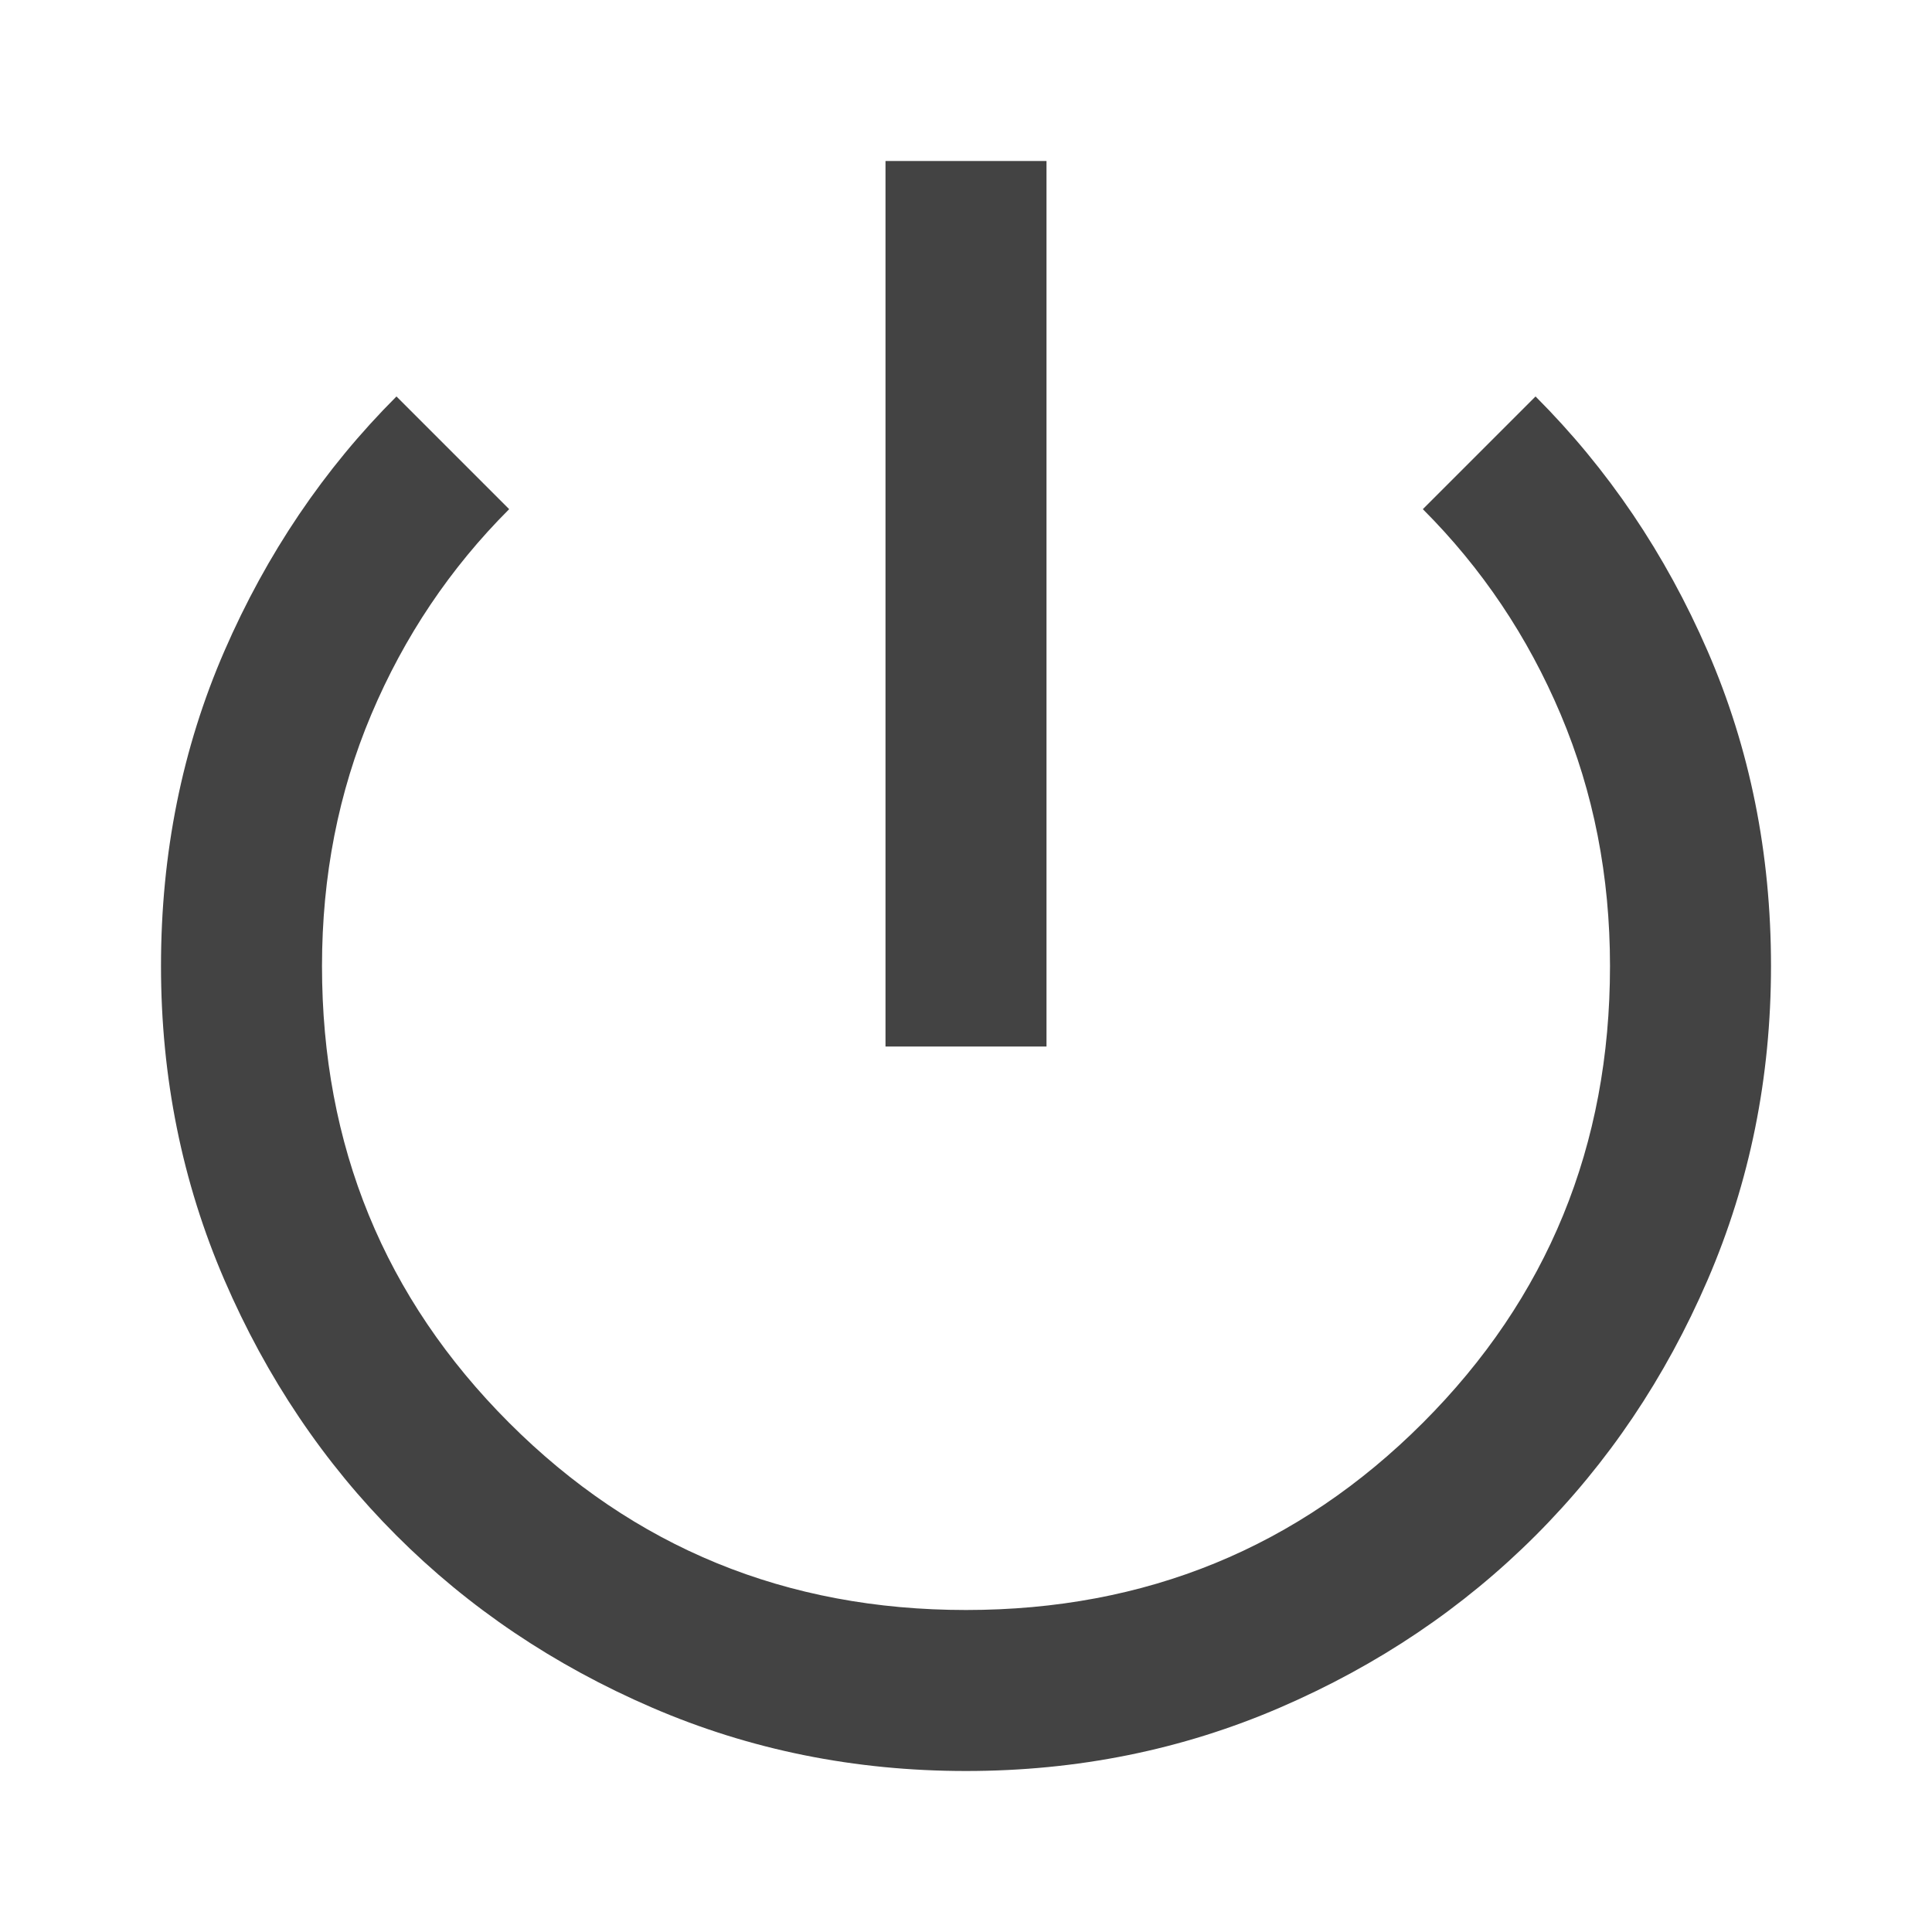
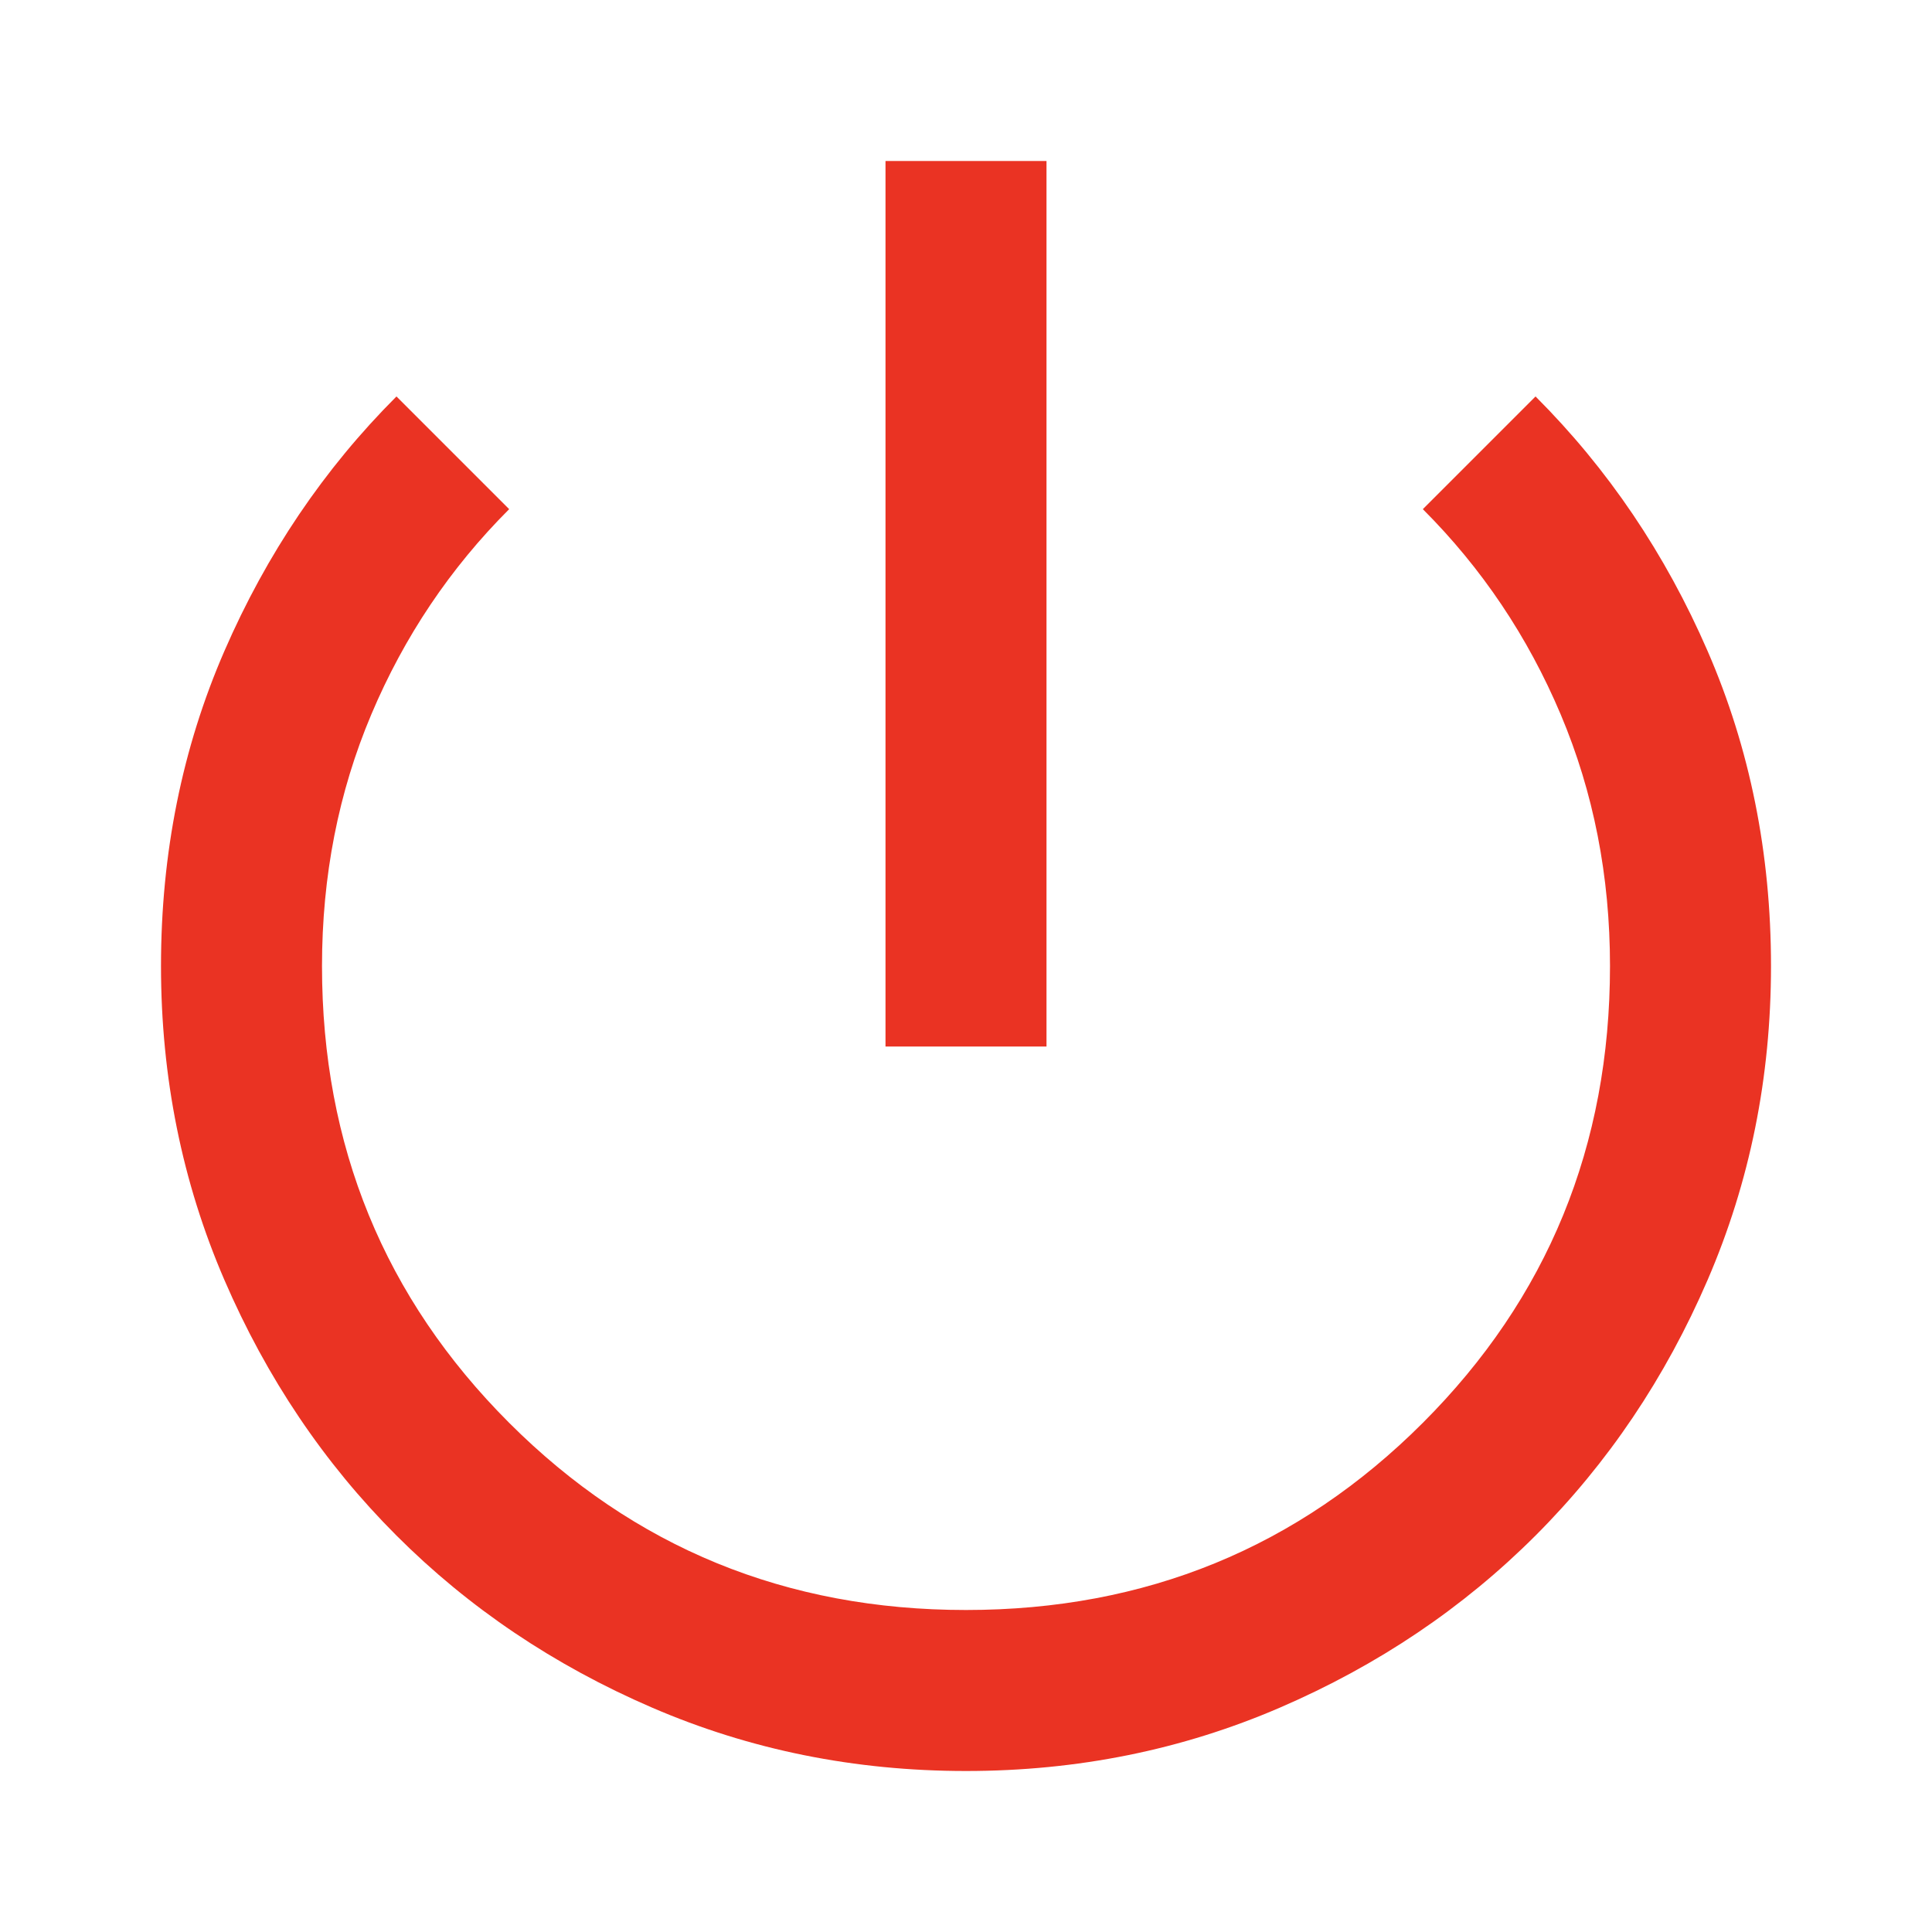
- <svg xmlns="http://www.w3.org/2000/svg" height="24px" viewBox="0 -960 960 960" width="24px" fill="#434343">
+ <svg xmlns="http://www.w3.org/2000/svg" height="24px" viewBox="0 -960 960 960" width="24px" fill="#EA3323">
  <path d="M480-80q-83 0-156-31.5T197-197q-54-54-85.5-127T80-480q0-84 31.5-156.5T197-763l56 56q-44 44-68.5 102T160-480q0 134 93 227t227 93q134 0 227-93t93-227q0-67-24.5-125T707-707l56-56q54 54 85.5 126.5T880-480q0 83-31.5 156T763-197q-54 54-127 85.5T480-80Zm-40-360v-440h80v440h-80Z" />
</svg>
